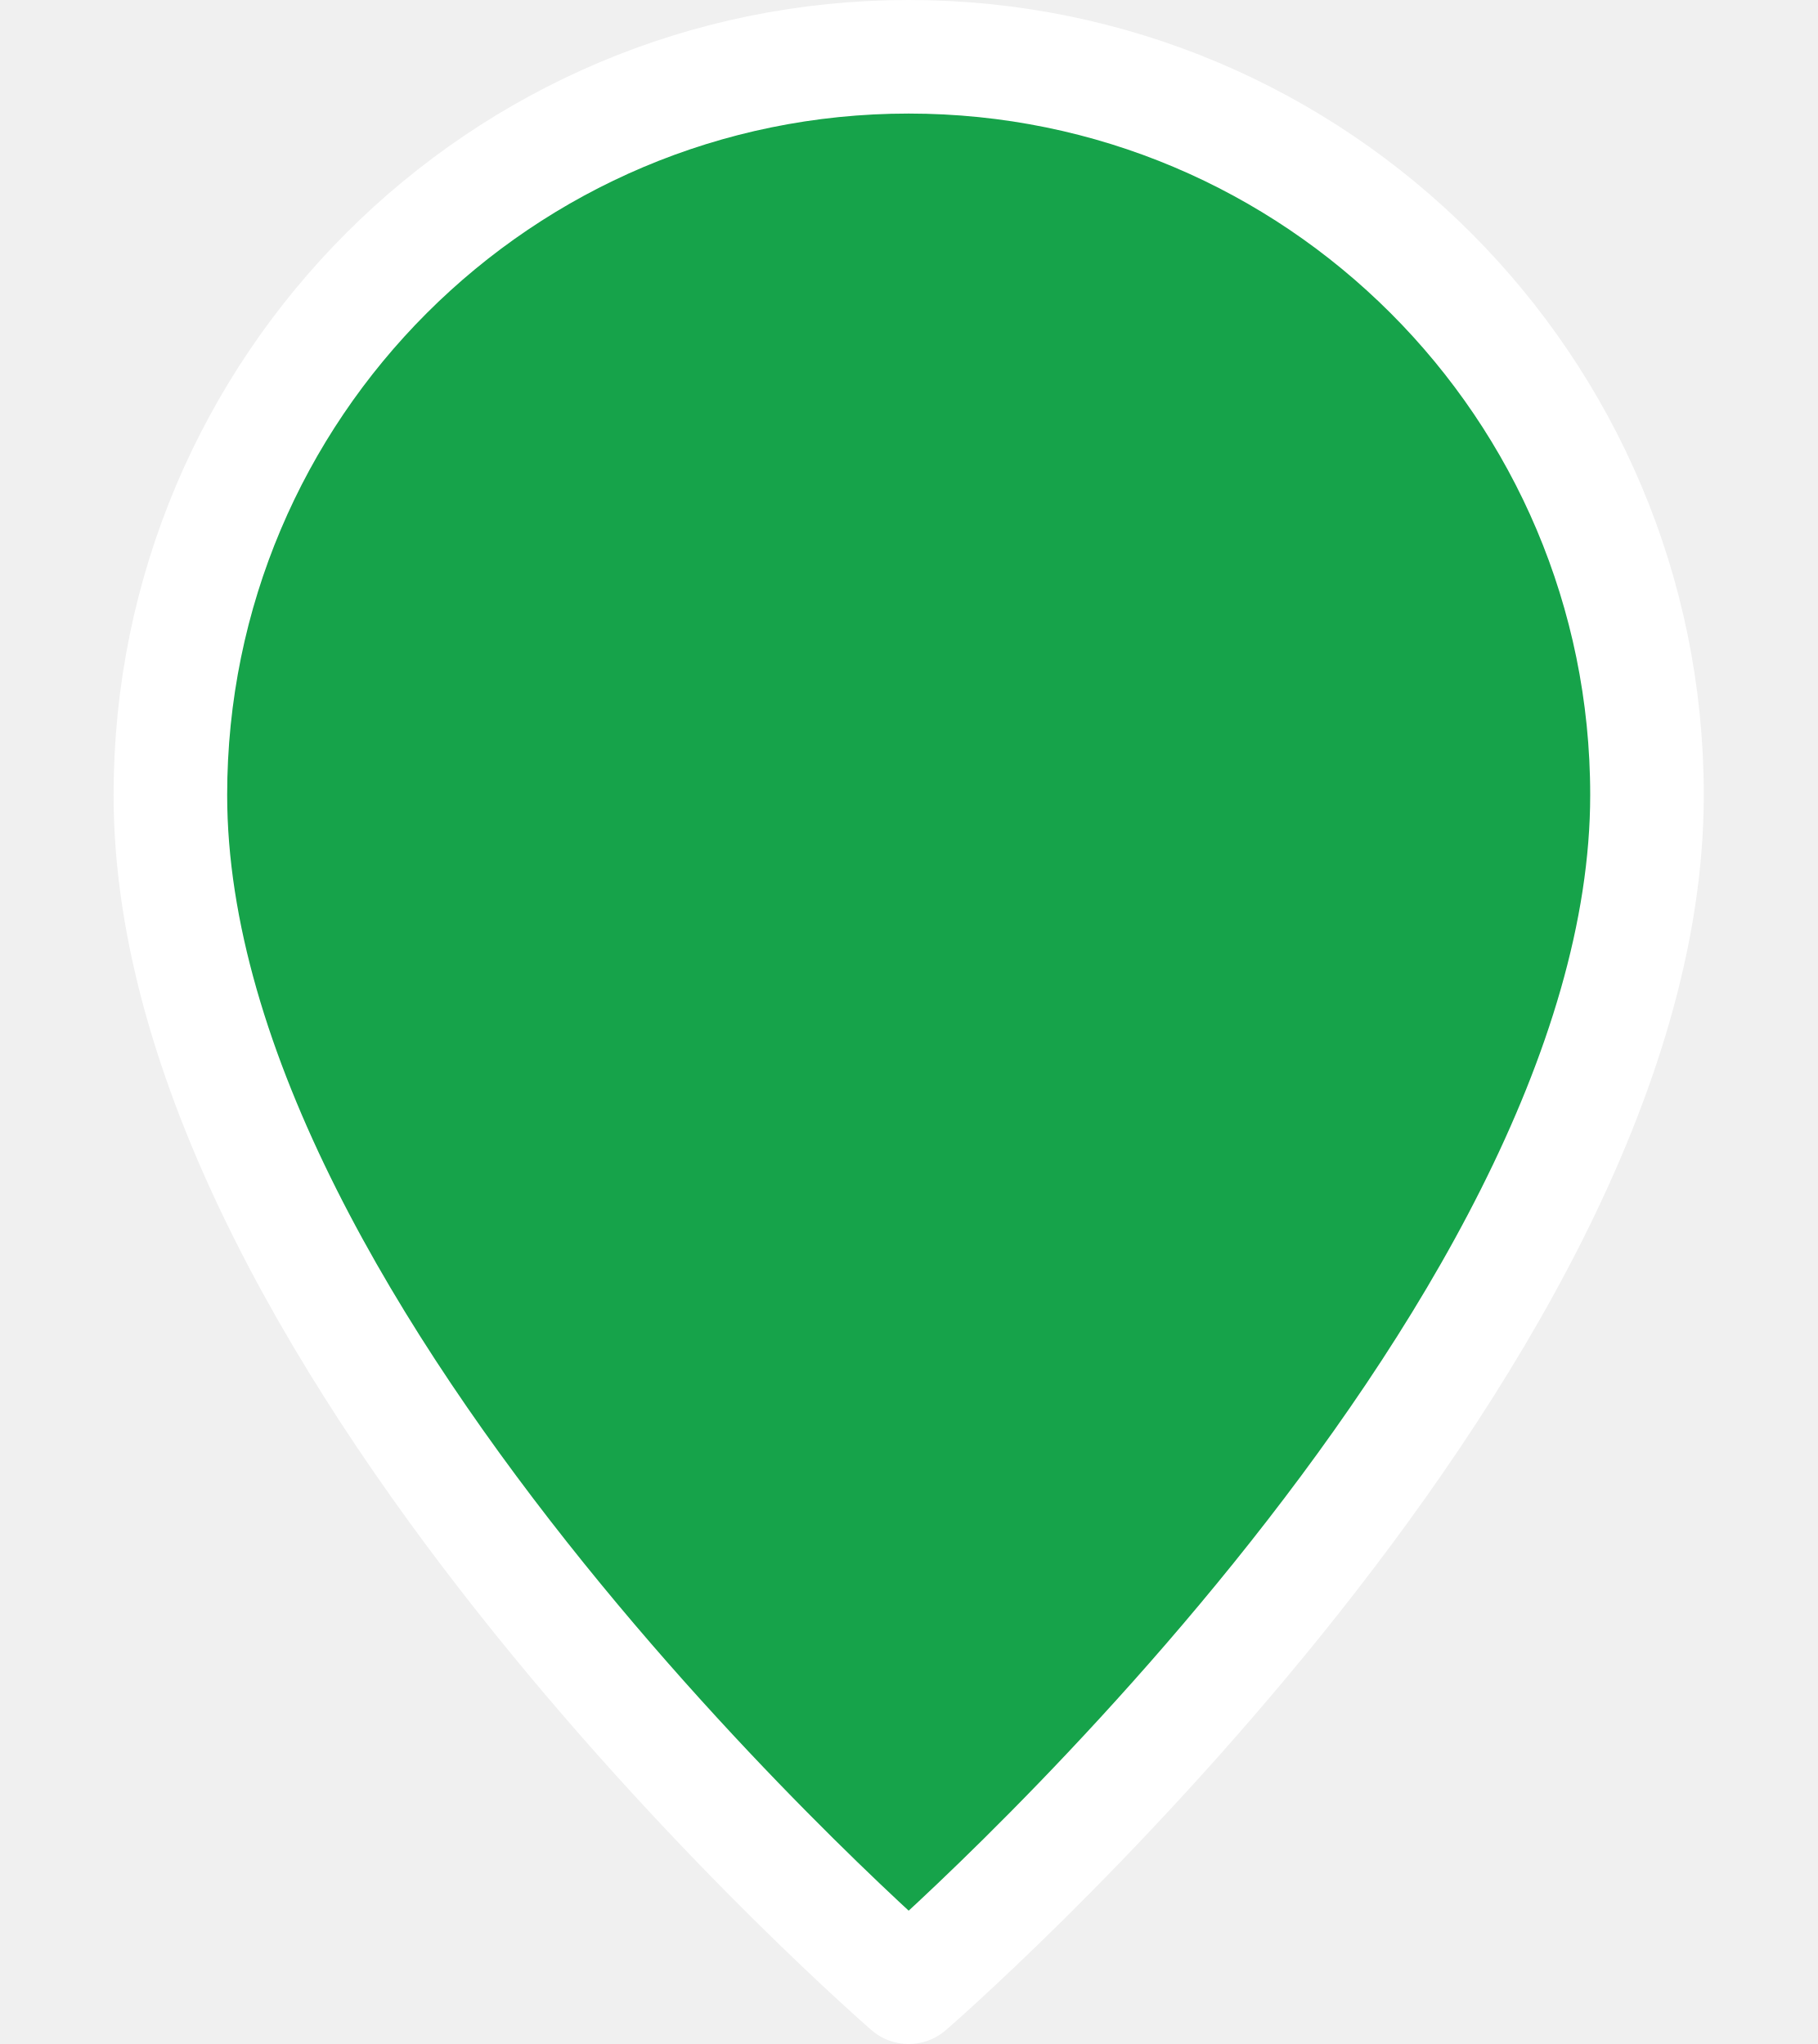
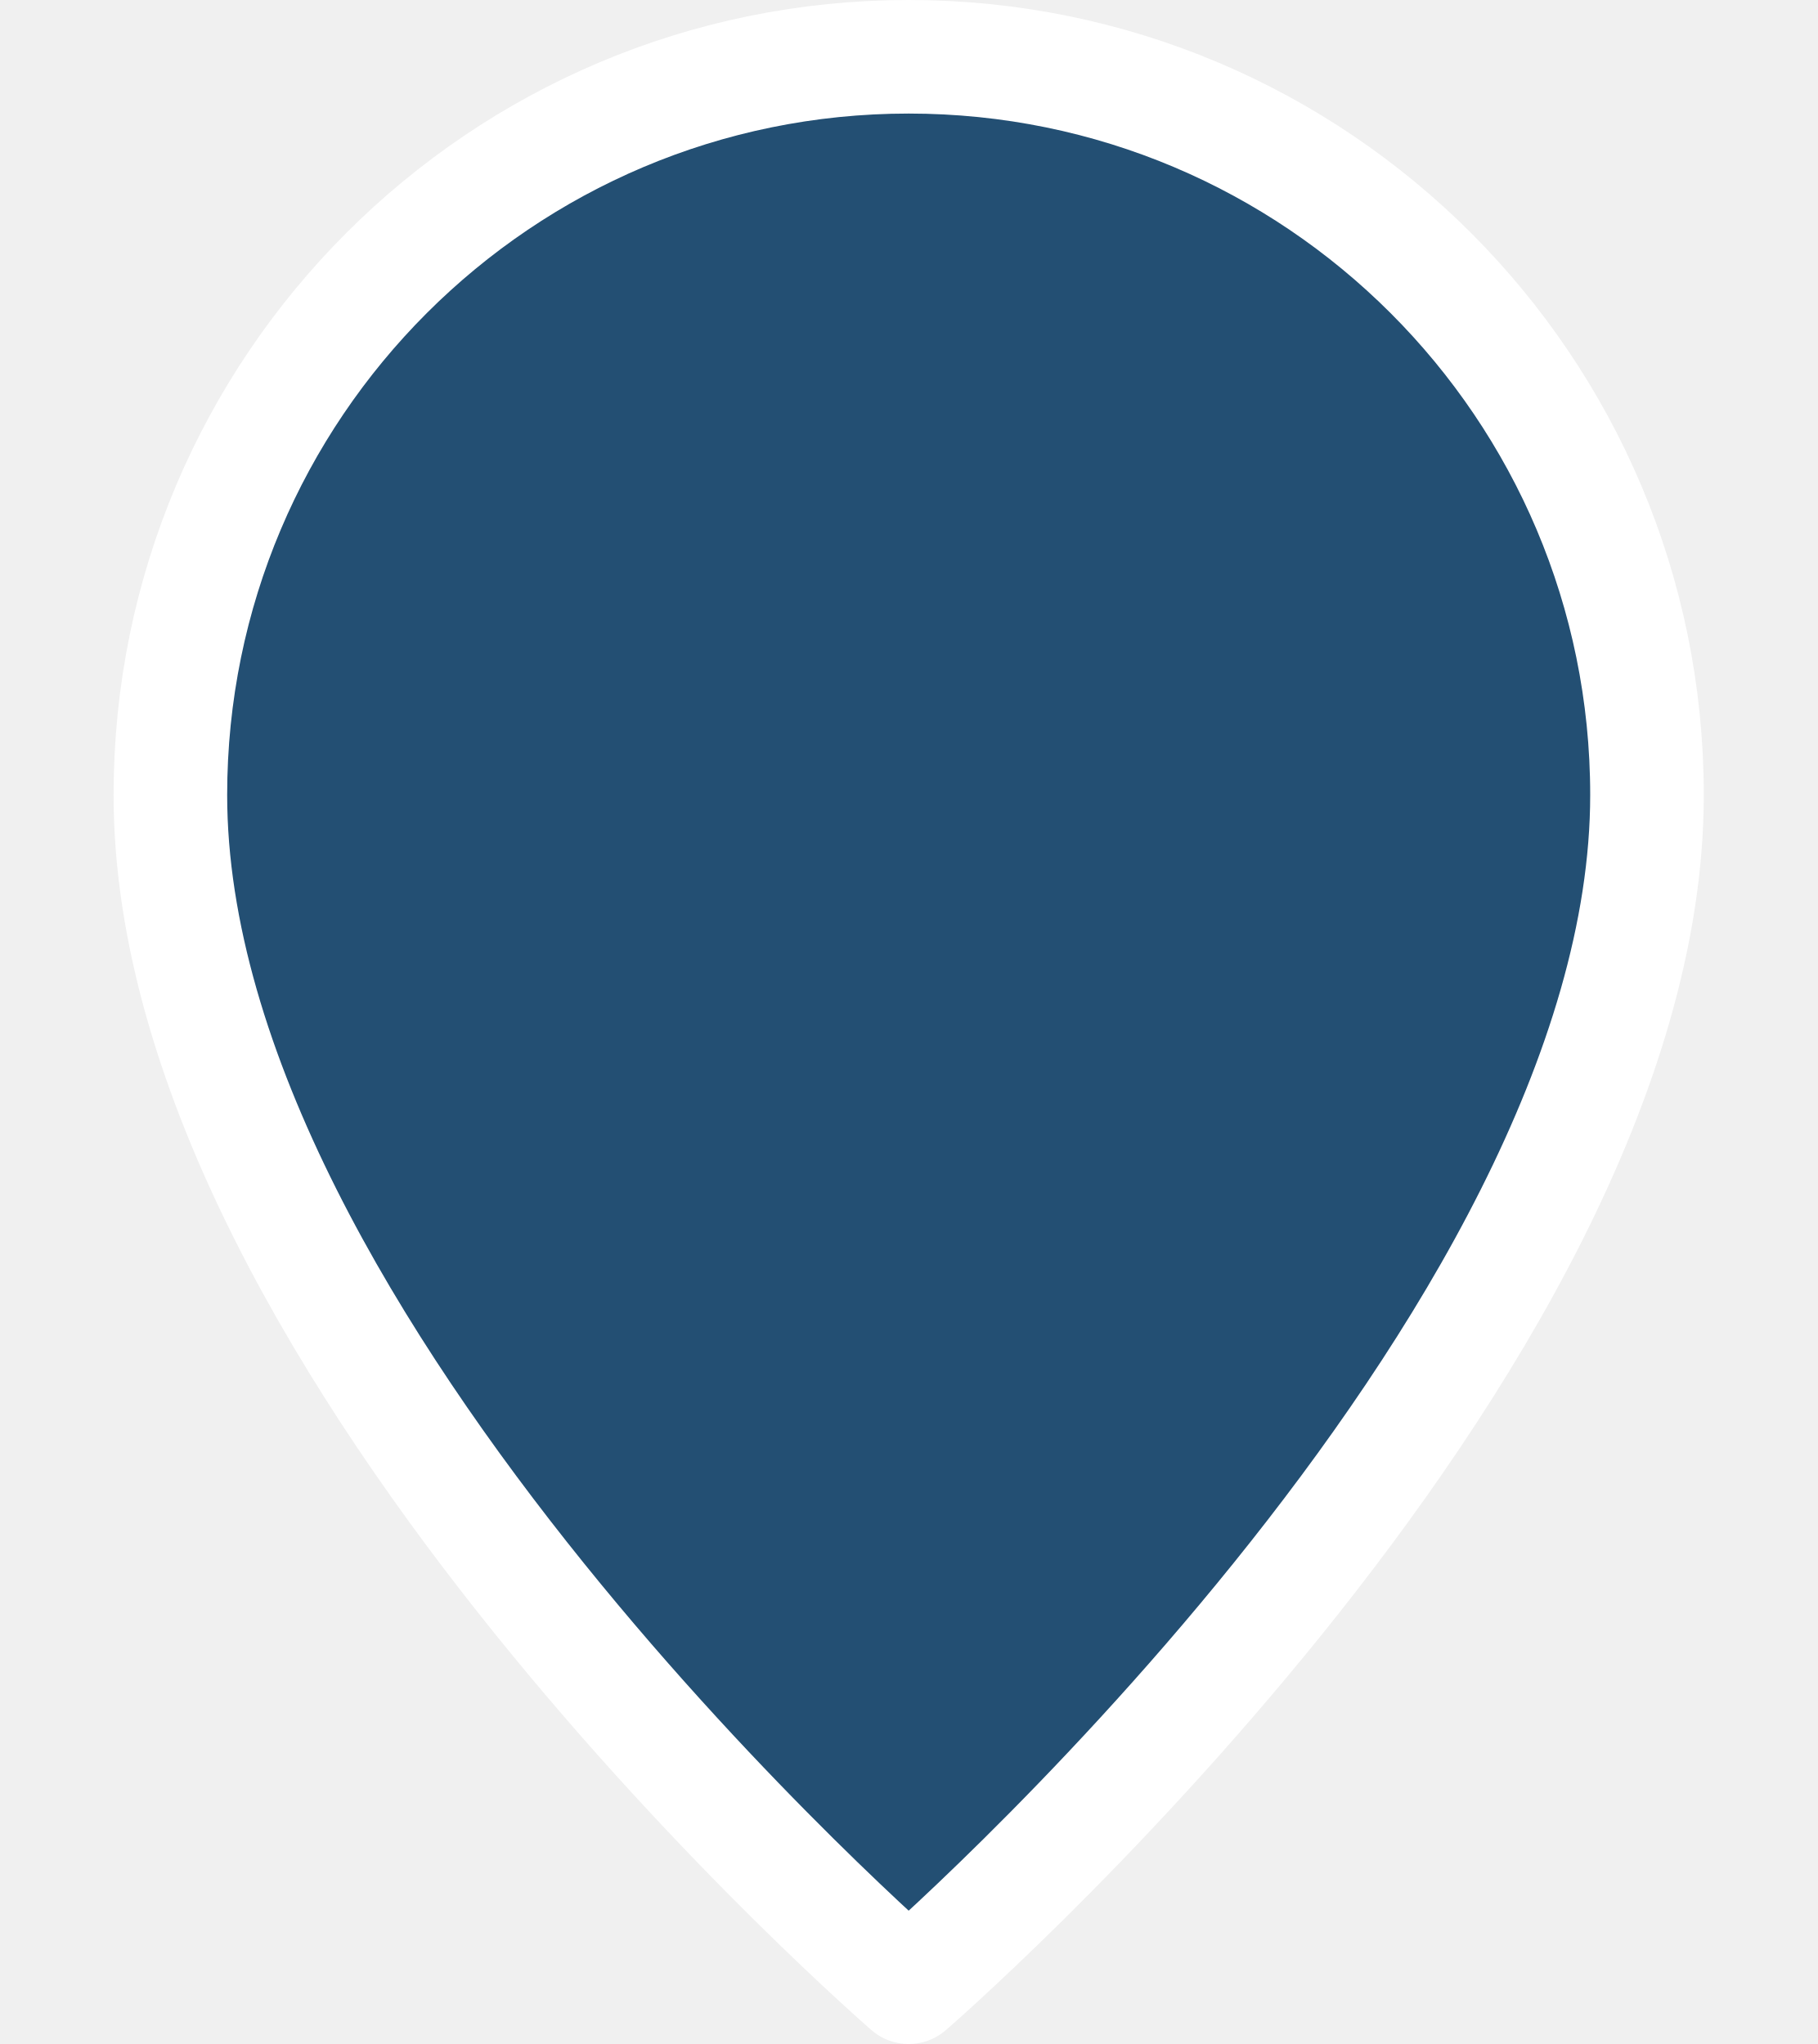
<svg xmlns="http://www.w3.org/2000/svg" preserveAspectRatio="none" overflow="visible" style="display: block;" width="32" height="36" viewBox="0 0 32 36" fill="none">
  <g id="í ëí Â· 4">
-     <path id="Vector" d="M16 1C8.82 1 3 6.82 3 14C3 23.75 16 35 16 35C16 35 29 23.75 29 14C29 6.82 23.18 1 16 1Z" fill="#16A34A" stroke-width="2" stroke-linejoin="round" stroke="white" />
+     <path id="Vector" d="M16 1C8.82 1 3 6.82 3 14C3 23.75 16 35 16 35C16 35 29 23.75 29 14C29 6.82 23.18 1 16 1Z" fill="#234F73" stroke-width="2" stroke-linejoin="round" stroke="white" />
  </g>
</svg>
